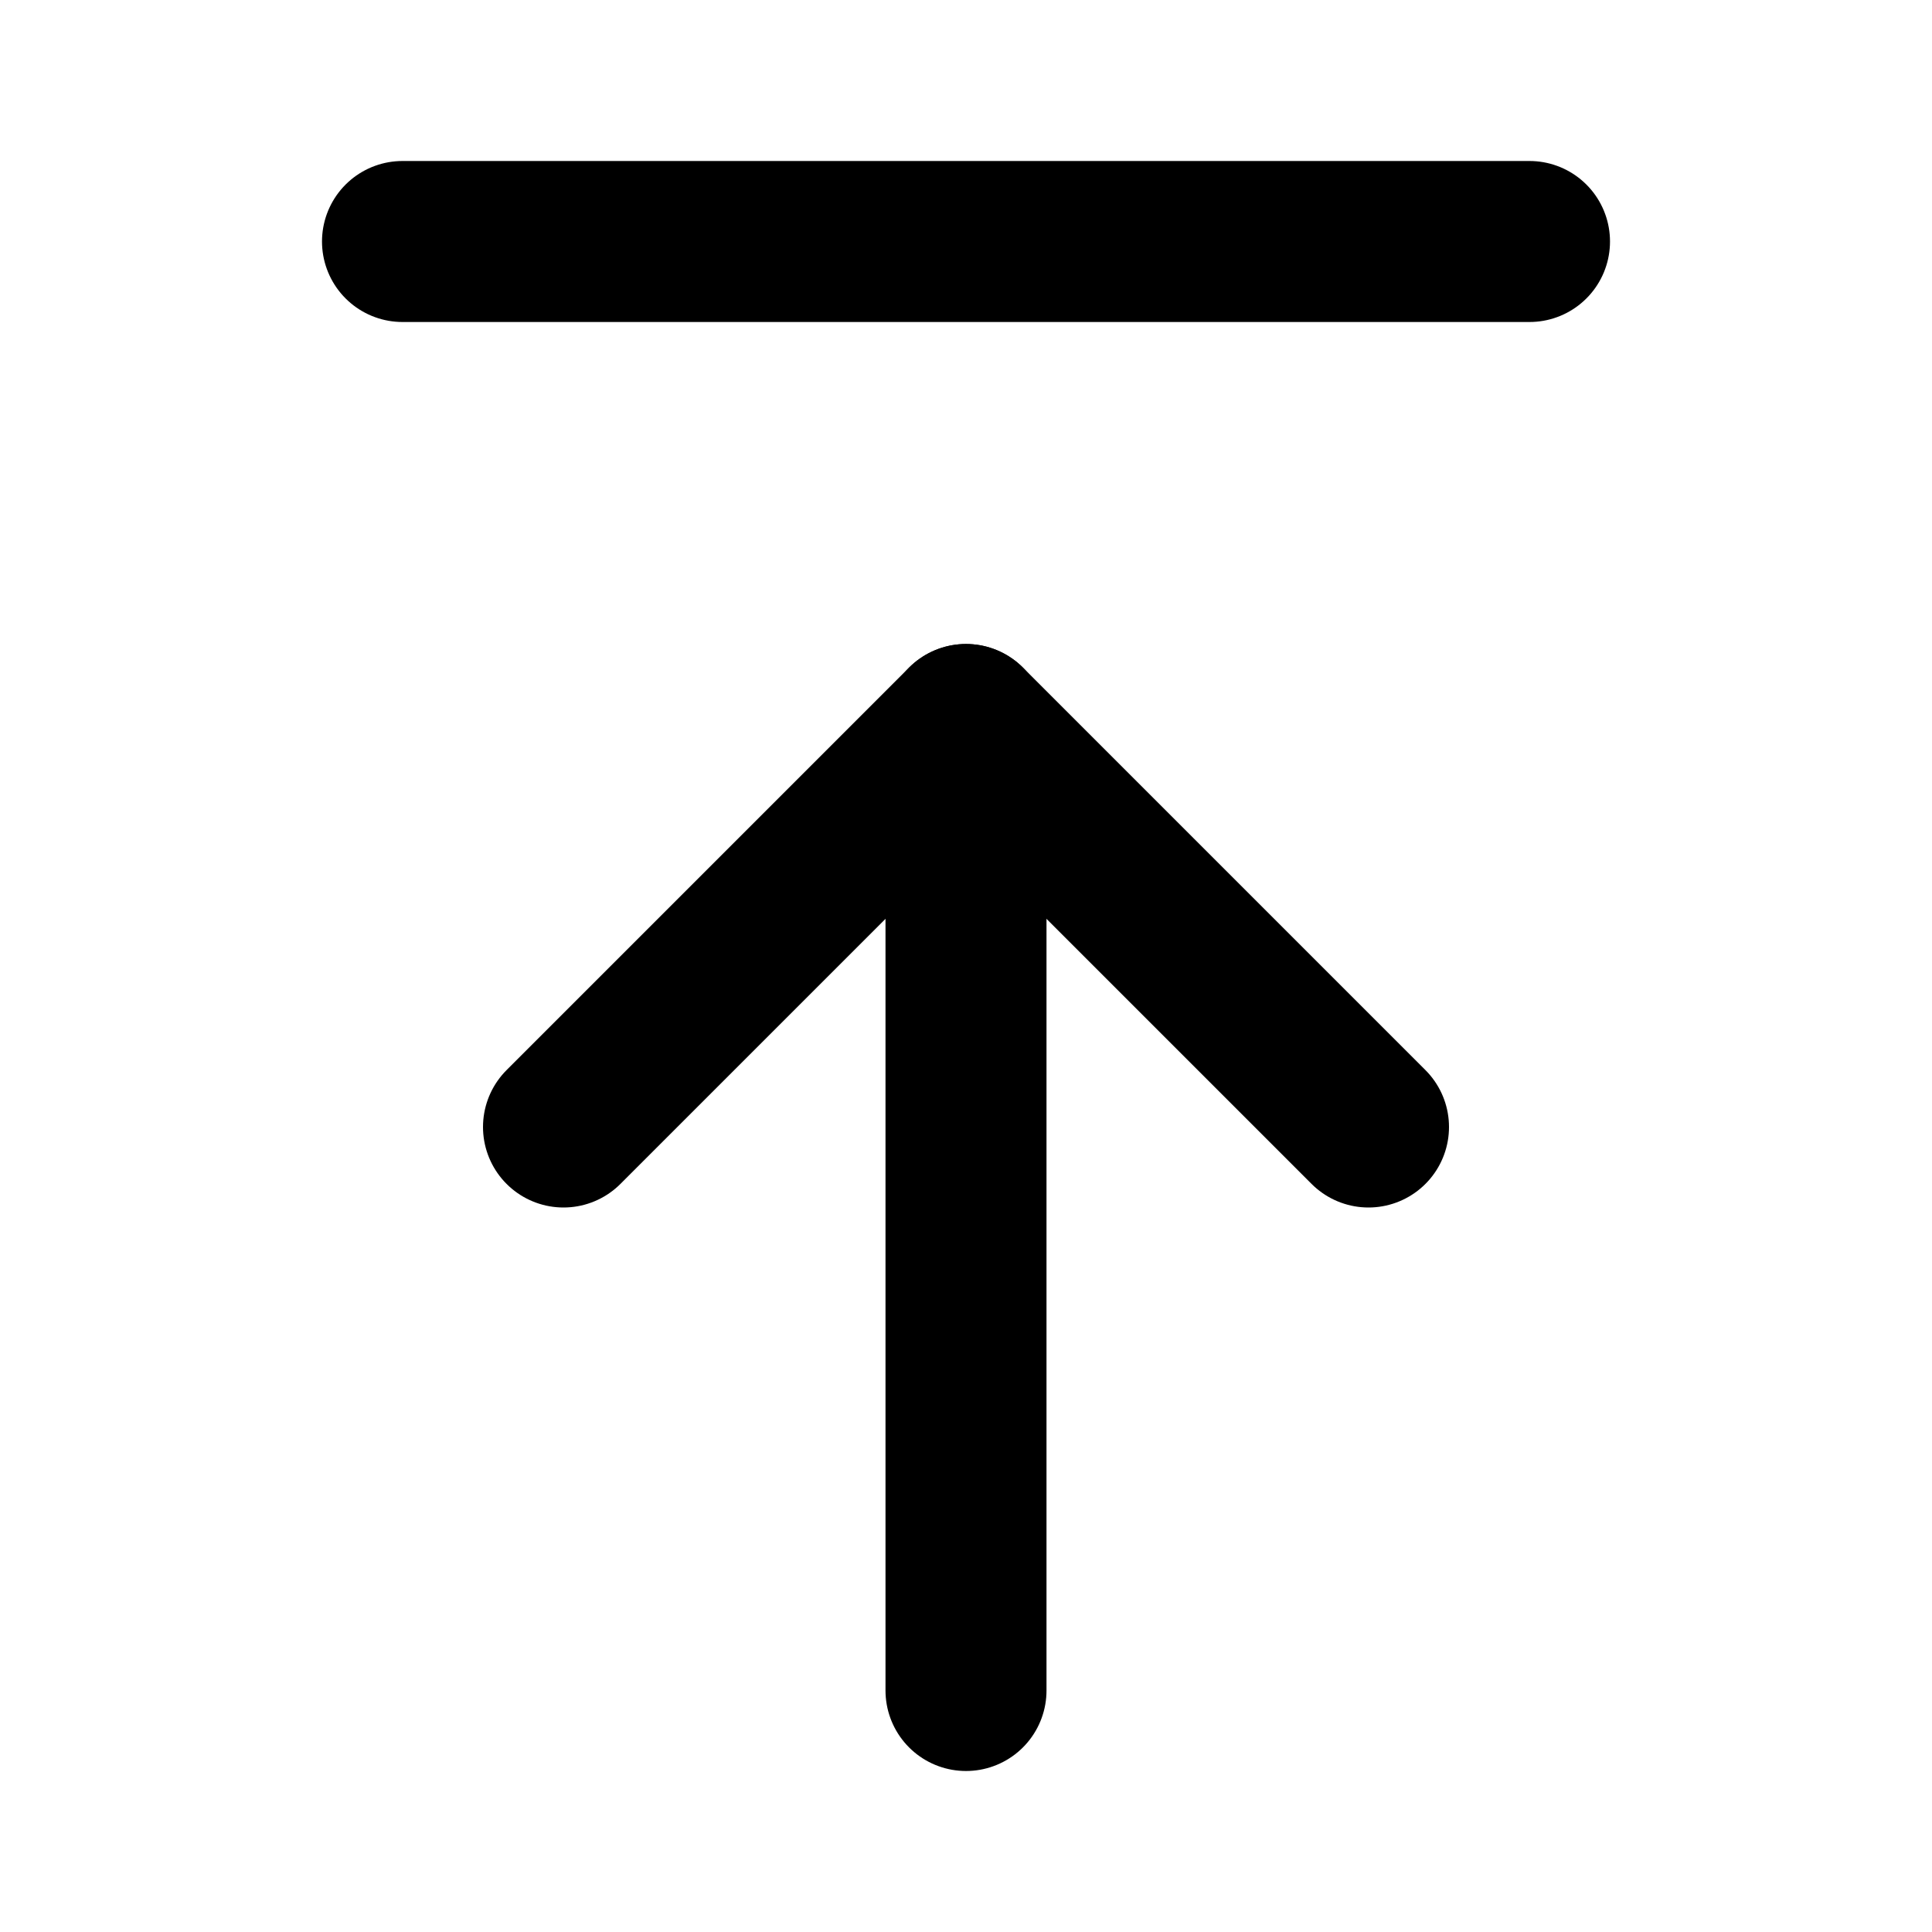
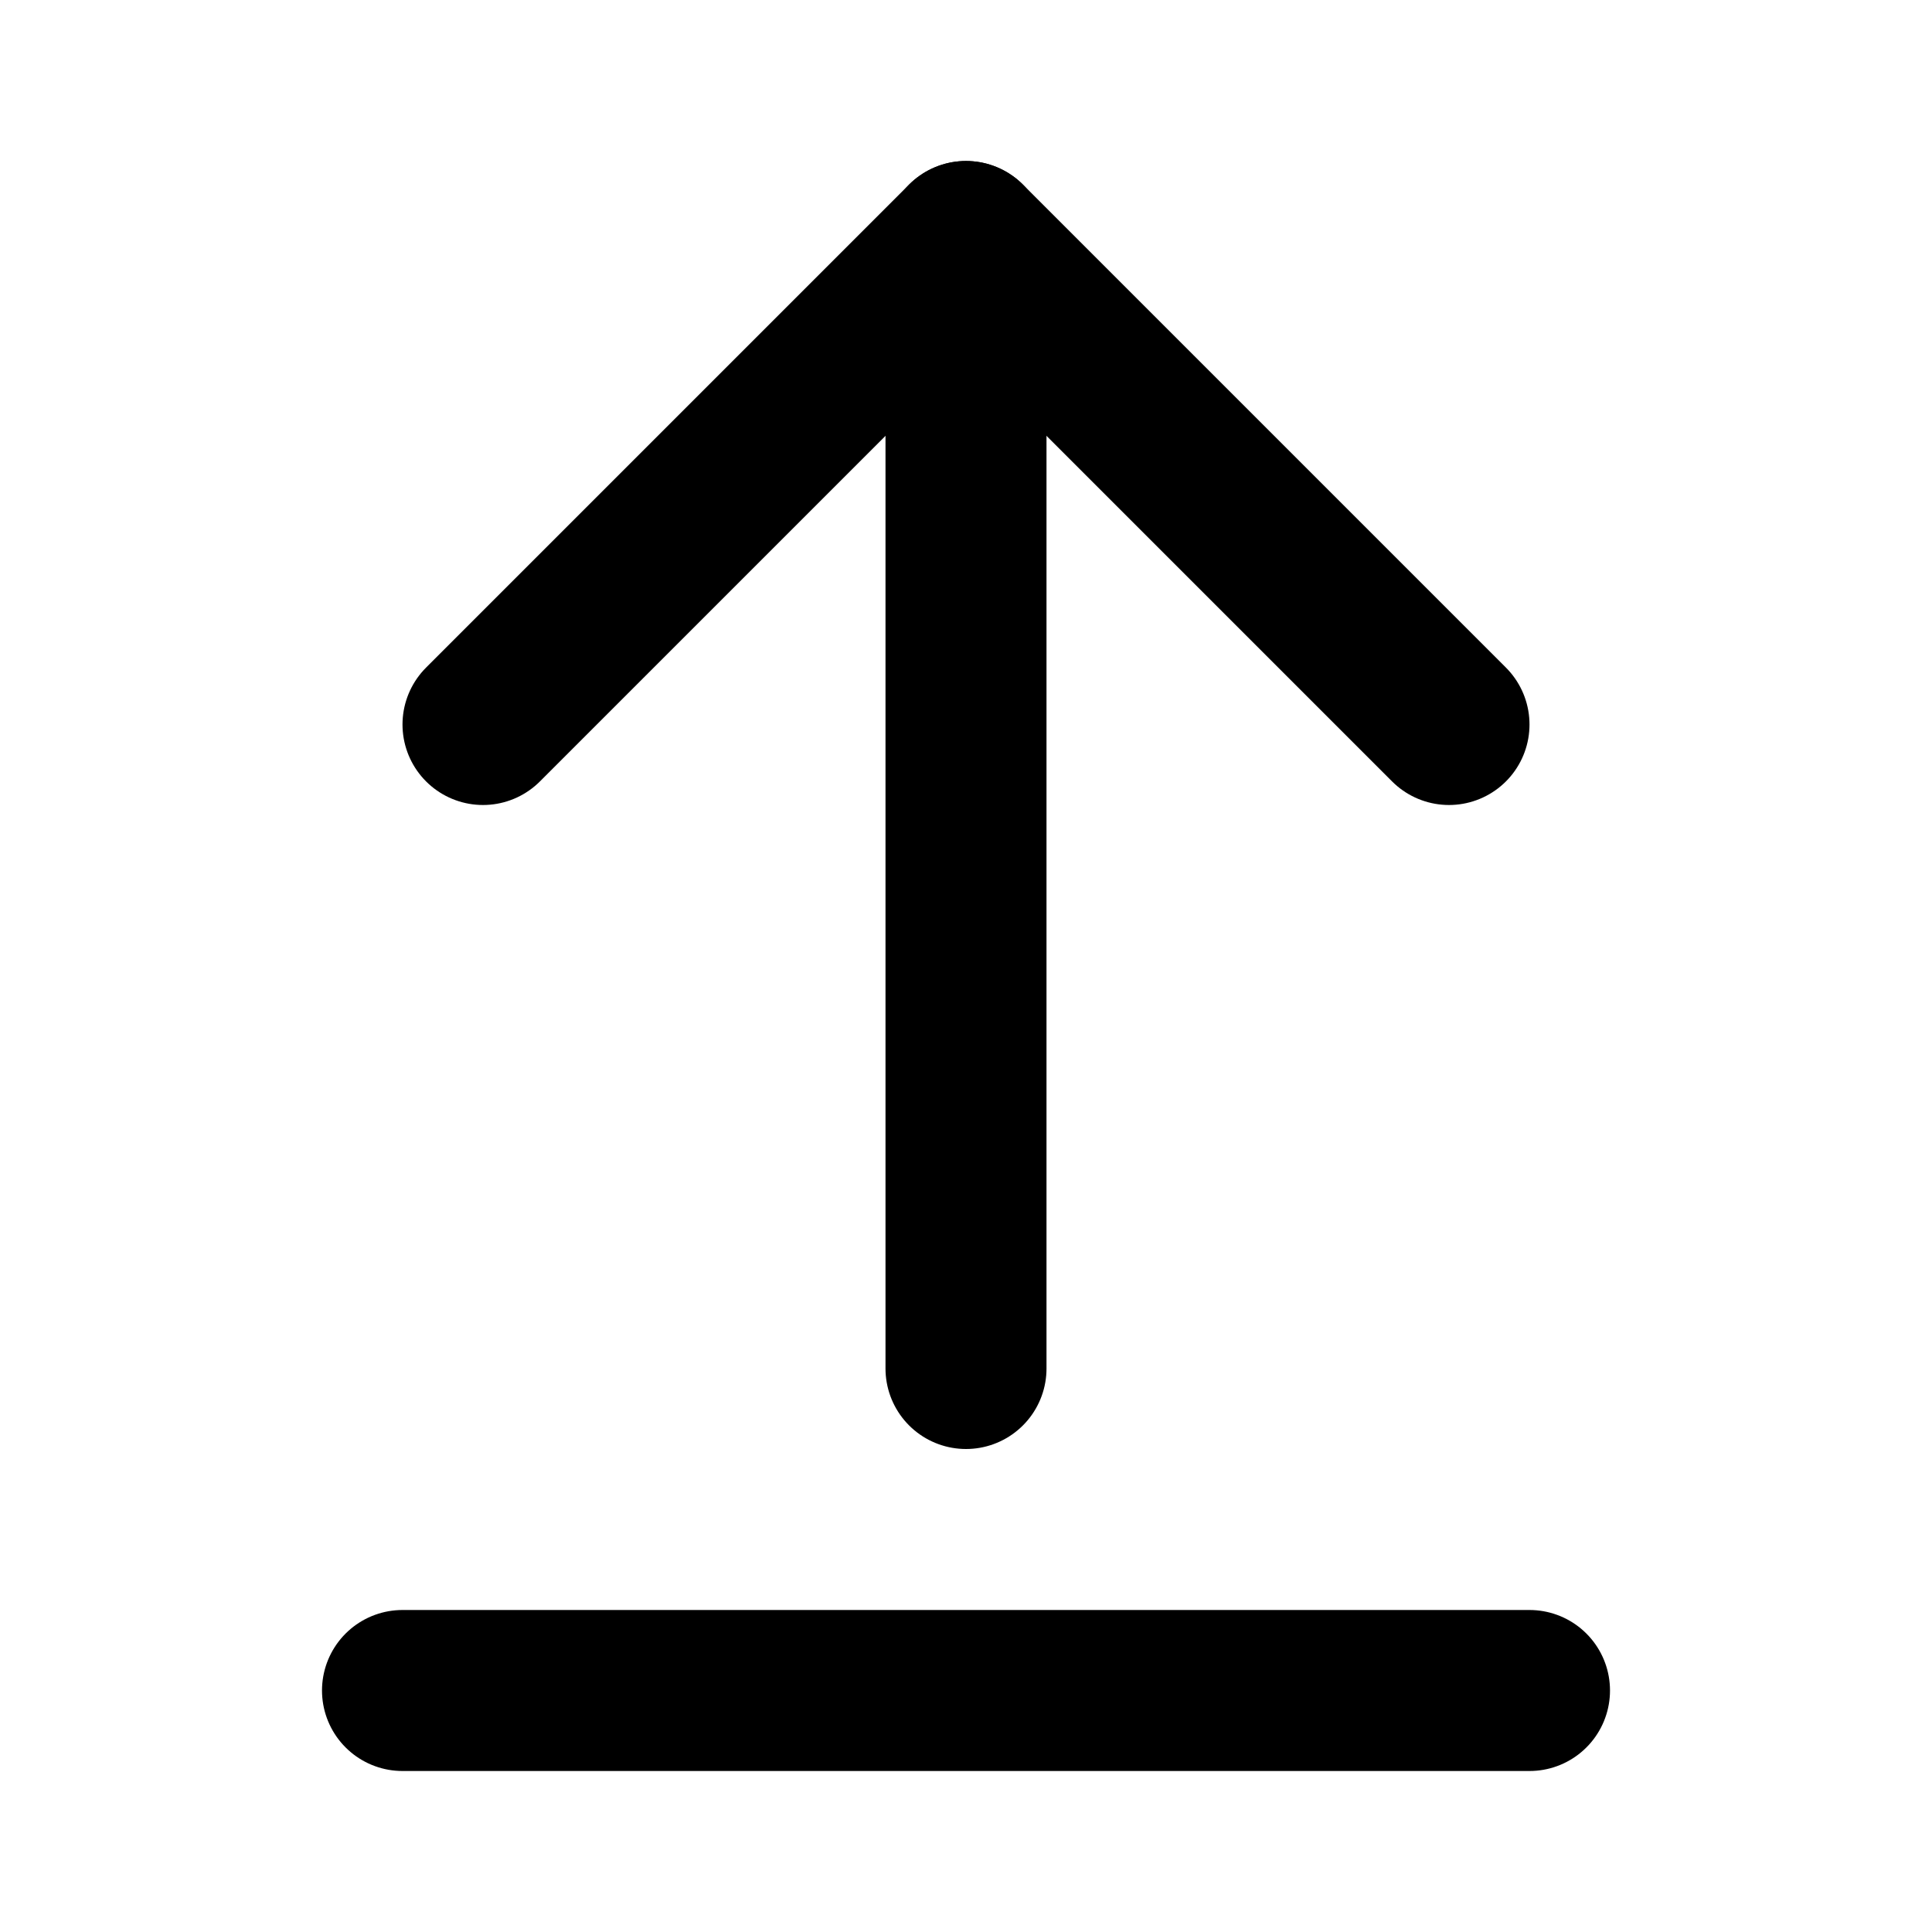
- <svg xmlns="http://www.w3.org/2000/svg" width="24" height="24" viewBox="0 0 24 24" fill="none">
-   <path d="M12 21V9" stroke="currentColor" stroke-width="2" stroke-linecap="round" stroke-linejoin="round" />
-   <path d="m17 14-5-5-5 5" stroke="currentColor" stroke-width="2" stroke-linecap="round" stroke-linejoin="round" />
-   <path d="M5 3h14" stroke="currentColor" stroke-width="2" stroke-linecap="round" stroke-linejoin="round" />
+ <svg xmlns="http://www.w3.org/2000/svg" width="24" height="24" viewBox="0 0 24 24" fill="none" stroke="currentColor" stroke-width="2" stroke-linecap="round" stroke-linejoin="round">
+   <path d="m18 9-6-6-6 6" />
+   <path d="M12 3v14" />
+   <path d="M5 21h14" />
</svg>
